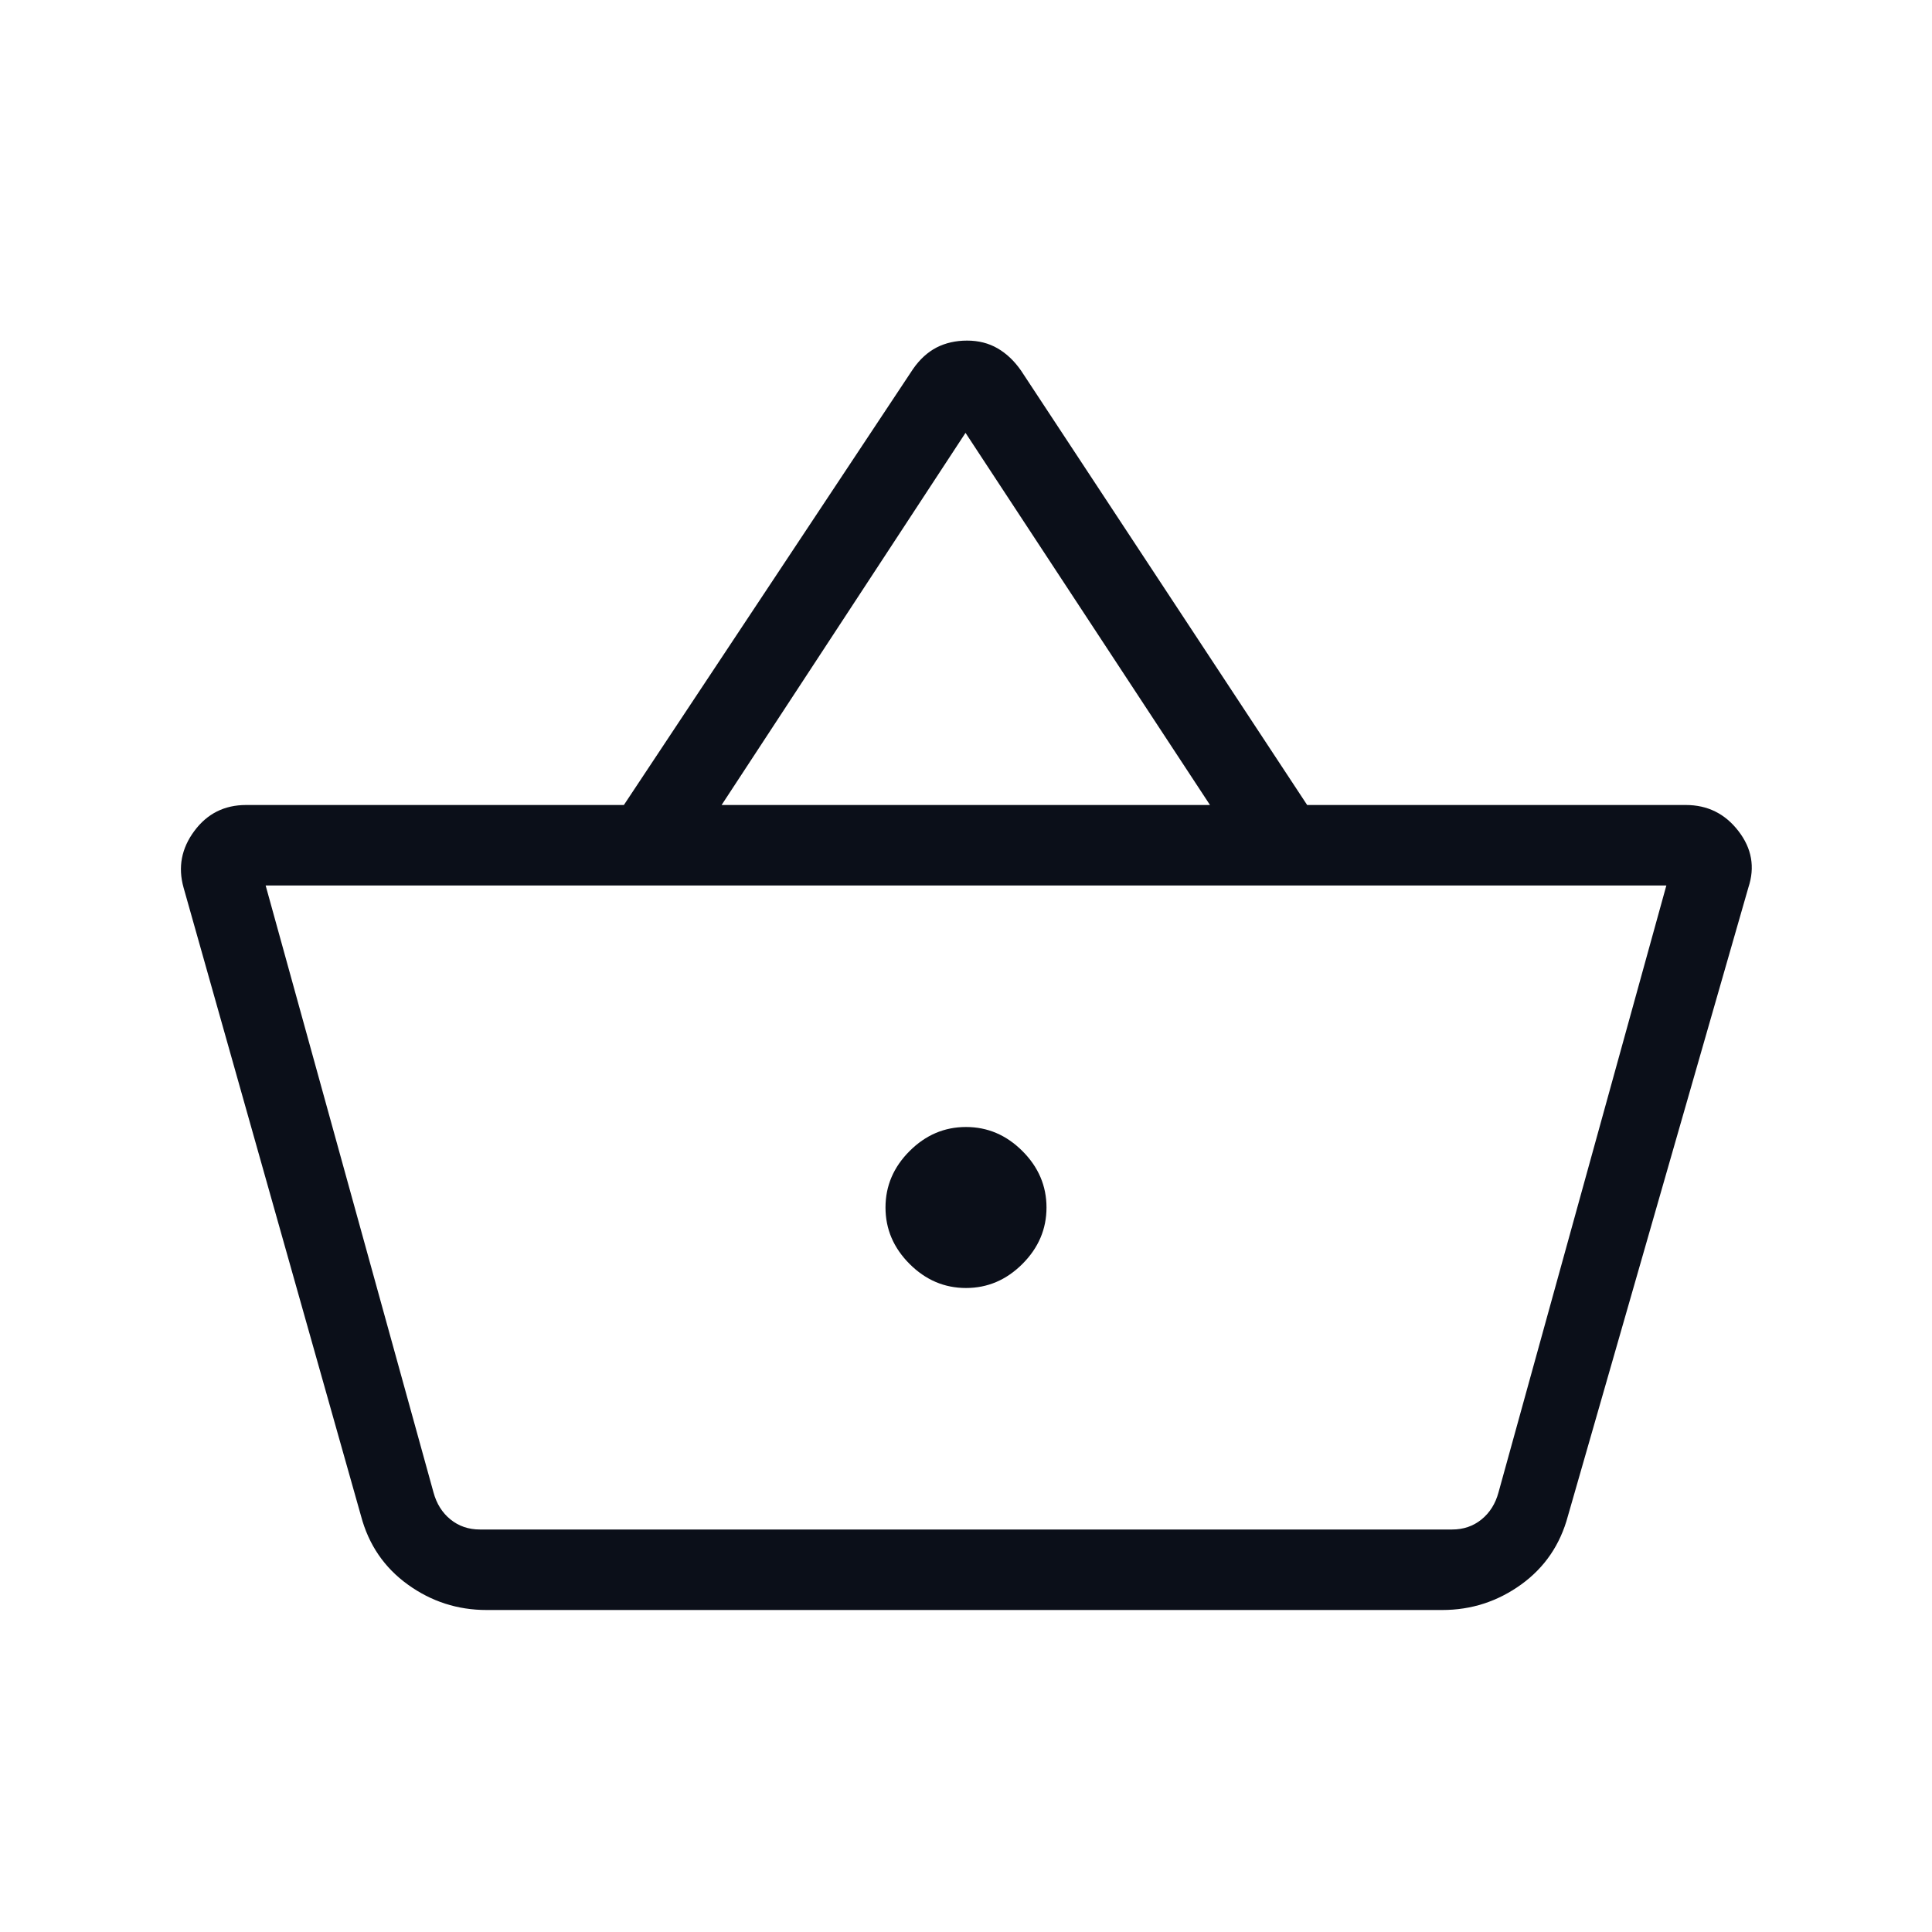
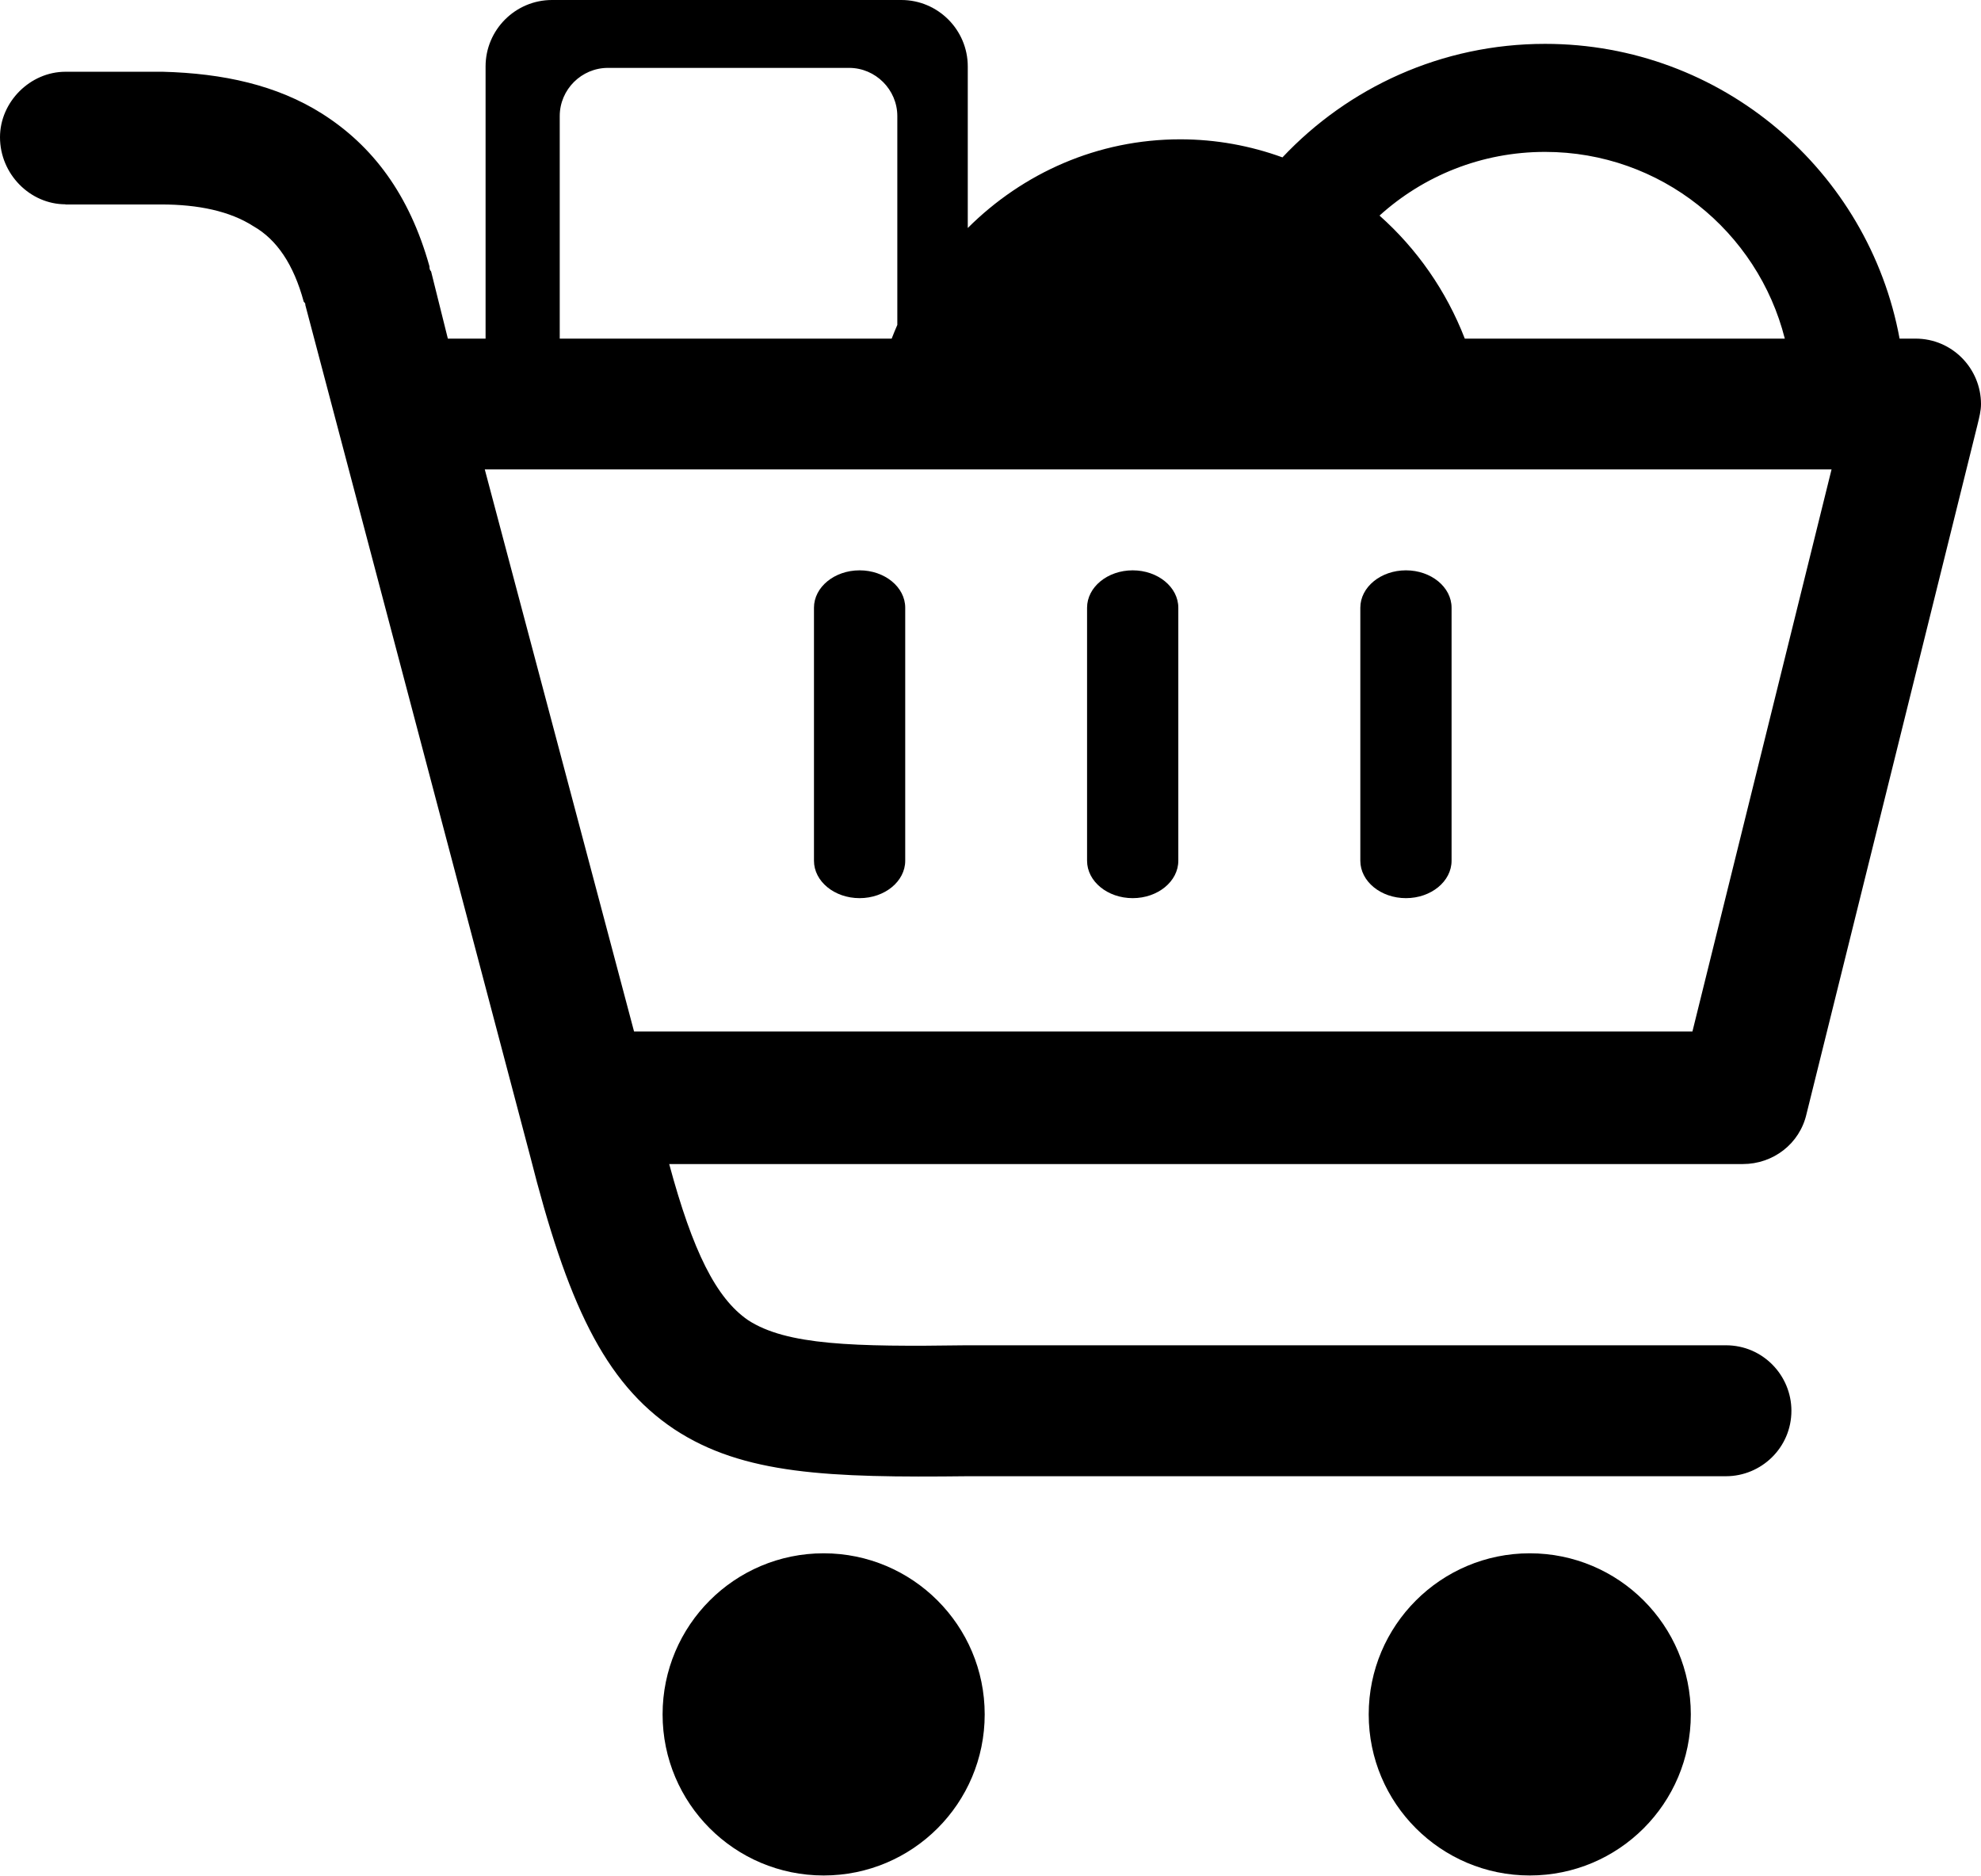
- <svg xmlns="http://www.w3.org/2000/svg" viewBox="0 0 24 24" width="24" height="24" fill="#0b0f19" color="#0b0f19">
-   <path fill="currentColor" d="M6.044 20q-.54 0-.978-.316q-.439-.317-.581-.851L2.28 11.025q-.106-.379.134-.702q.239-.323.643-.323H7.75l3.592-5.416q.125-.18.292-.267q.168-.086.38-.086t.378.096t.292.277L16.238 10h4.704q.404 0 .653.323q.25.323.124.702l-2.242 7.808q-.143.534-.58.85q-.44.317-.98.317zm-.082-1h12.077q.211 0 .365-.125t.211-.336L20.7 11H3.3l2.085 7.539q.057.211.211.336t.366.125m6.739-3.299Q13 15.402 13 15t-.299-.701T12 14t-.701.299T11 15t.299.701T12 16t.701-.299M8.964 10h6.067l-3.037-4.623zM12 15" />
+ <svg xmlns="http://www.w3.org/2000/svg" version="1.1" id="Layer_1" x="0px" y="0px" viewBox="0 0 122.88 116.31" style="enable-background:new 0 0 122.88 116.31" xml:space="preserve">
+   <g>
+     <path d="M4.06,12.67C1.87,12.67,0,10.8,0,8.51c0-2.19,1.87-4.06,4.06-4.06h5.62c0.1,0,0.31,0,0.42,0c3.75,0.1,7.08,0.83,9.88,2.6 c3.12,1.98,5.41,4.99,6.66,9.47c0,0.1,0,0.21,0.1,0.31L27.78,21h2.34V4.12c0-2.27,1.85-4.12,4.12-4.12h21.67 c2.27,0,4.12,1.85,4.12,4.12v10.02c3.42-3.41,8.06-5.5,13.18-5.5c2.22,0,4.36,0.4,6.34,1.12c4.08-4.33,9.87-7.04,16.29-7.04 c10.96,0,20.07,7.88,21.99,18.28h0.99c2.29,0,4.06,1.87,4.06,4.06c0,0.42-0.11,0.83-0.21,1.25l-10.61,42.76 c-0.42,1.87-2.08,3.12-3.95,3.12l0,0H41.51c1.46,5.41,2.91,8.32,4.89,9.68c2.39,1.56,6.56,1.66,13.53,1.56h0.1l0,0h47.03 c2.29,0,4.06,1.87,4.06,4.06c0,2.29-1.87,4.06-4.06,4.06H60.04l0,0c-8.64,0.1-13.94-0.1-18.21-2.91 c-4.37-2.91-6.66-7.91-8.95-16.96l0,0L18.94,18.92c0-0.1,0-0.1-0.1-0.21c-0.62-2.29-1.66-3.85-3.12-4.68 c-1.46-0.94-3.43-1.35-5.72-1.35c-0.1,0-0.21,0-0.31,0H4.06L4.06,12.67L4.06,12.67z M84.38,37.69c0-1.28,1.27-2.32,2.83-2.32 c1.56,0,2.83,1.04,2.83,2.32v15.69c0,1.28-1.27,2.32-2.83,2.32c-1.56,0-2.83-1.04-2.83-2.32V37.69L84.38,37.69z M67.43,37.69 c0-1.28,1.27-2.32,2.83-2.32c1.56,0,2.83,1.04,2.83,2.32v15.69c0,1.28-1.27,2.32-2.83,2.32c-1.56,0-2.83-1.04-2.83-2.32V37.69 L67.43,37.69z M50.49,37.69c0-1.28,1.27-2.32,2.83-2.32c1.56,0,2.83,1.04,2.83,2.32v15.69c0,1.28-1.27,2.32-2.83,2.32 c-1.56,0-2.83-1.04-2.83-2.32V37.69L50.49,37.69z M85.57,13.37c2.31,2.05,4.14,4.66,5.29,7.63h19.85 c-1.68-6.65-7.7-11.58-14.87-11.58C91.89,9.42,88.29,10.91,85.57,13.37L85.57,13.37z M92.21,29.11L92.21,29.11l-38.01,0l0,0H30.07 l0,0l9.26,34.86h65.65l8.63-34.86H92.21L92.21,29.11z M55.31,21c0.11-0.29,0.23-0.57,0.35-0.85V7.2c0-1.64-1.35-2.99-2.99-2.99 H37.71c-1.64,0-2.99,1.34-2.99,2.99V21H55.31L55.31,21z M94.89,96.33c5.52,0,9.99,4.47,9.99,9.99s-4.47,9.99-9.99,9.99 c-5.51,0-9.99-4.47-9.99-9.99S89.38,96.33,94.89,96.33L94.89,96.33L94.89,96.33z M51.09,96.33c5.51,0,9.99,4.47,9.99,9.99 s-4.47,9.99-9.99,9.99s-9.99-4.47-9.99-9.99S45.57,96.33,51.09,96.33L51.09,96.33L51.09,96.33z" />
+   </g>
</svg>
